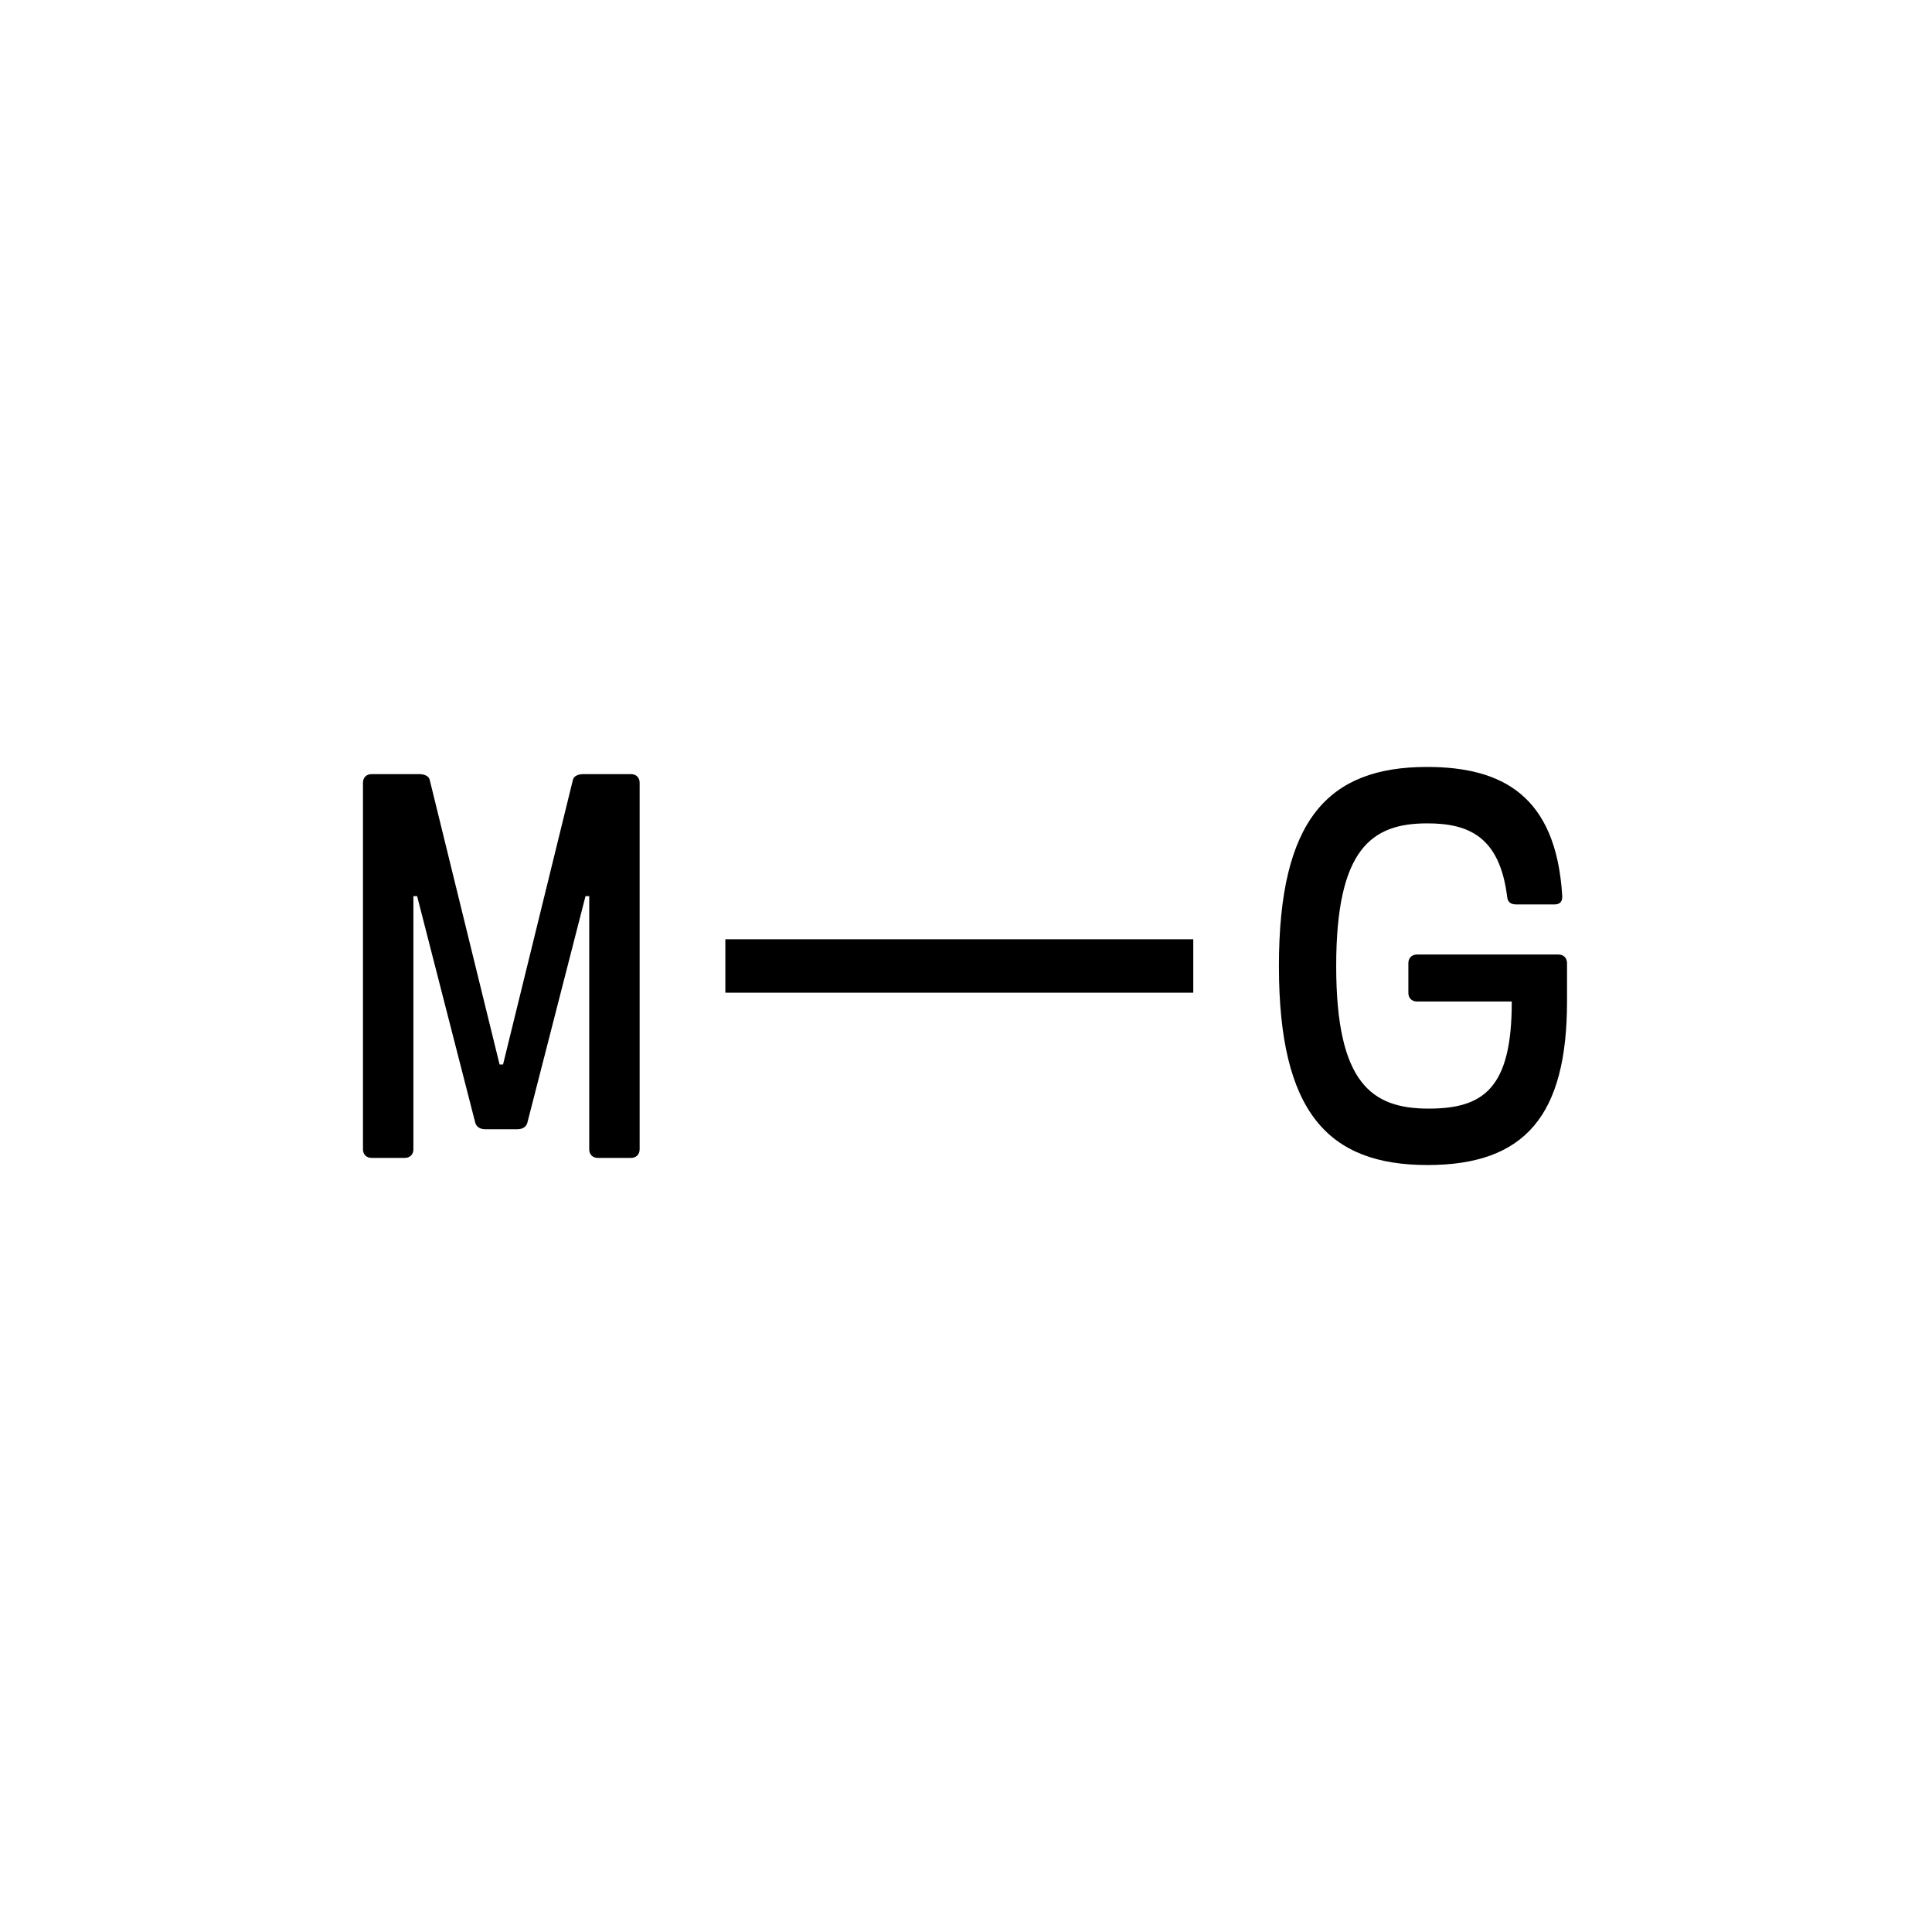
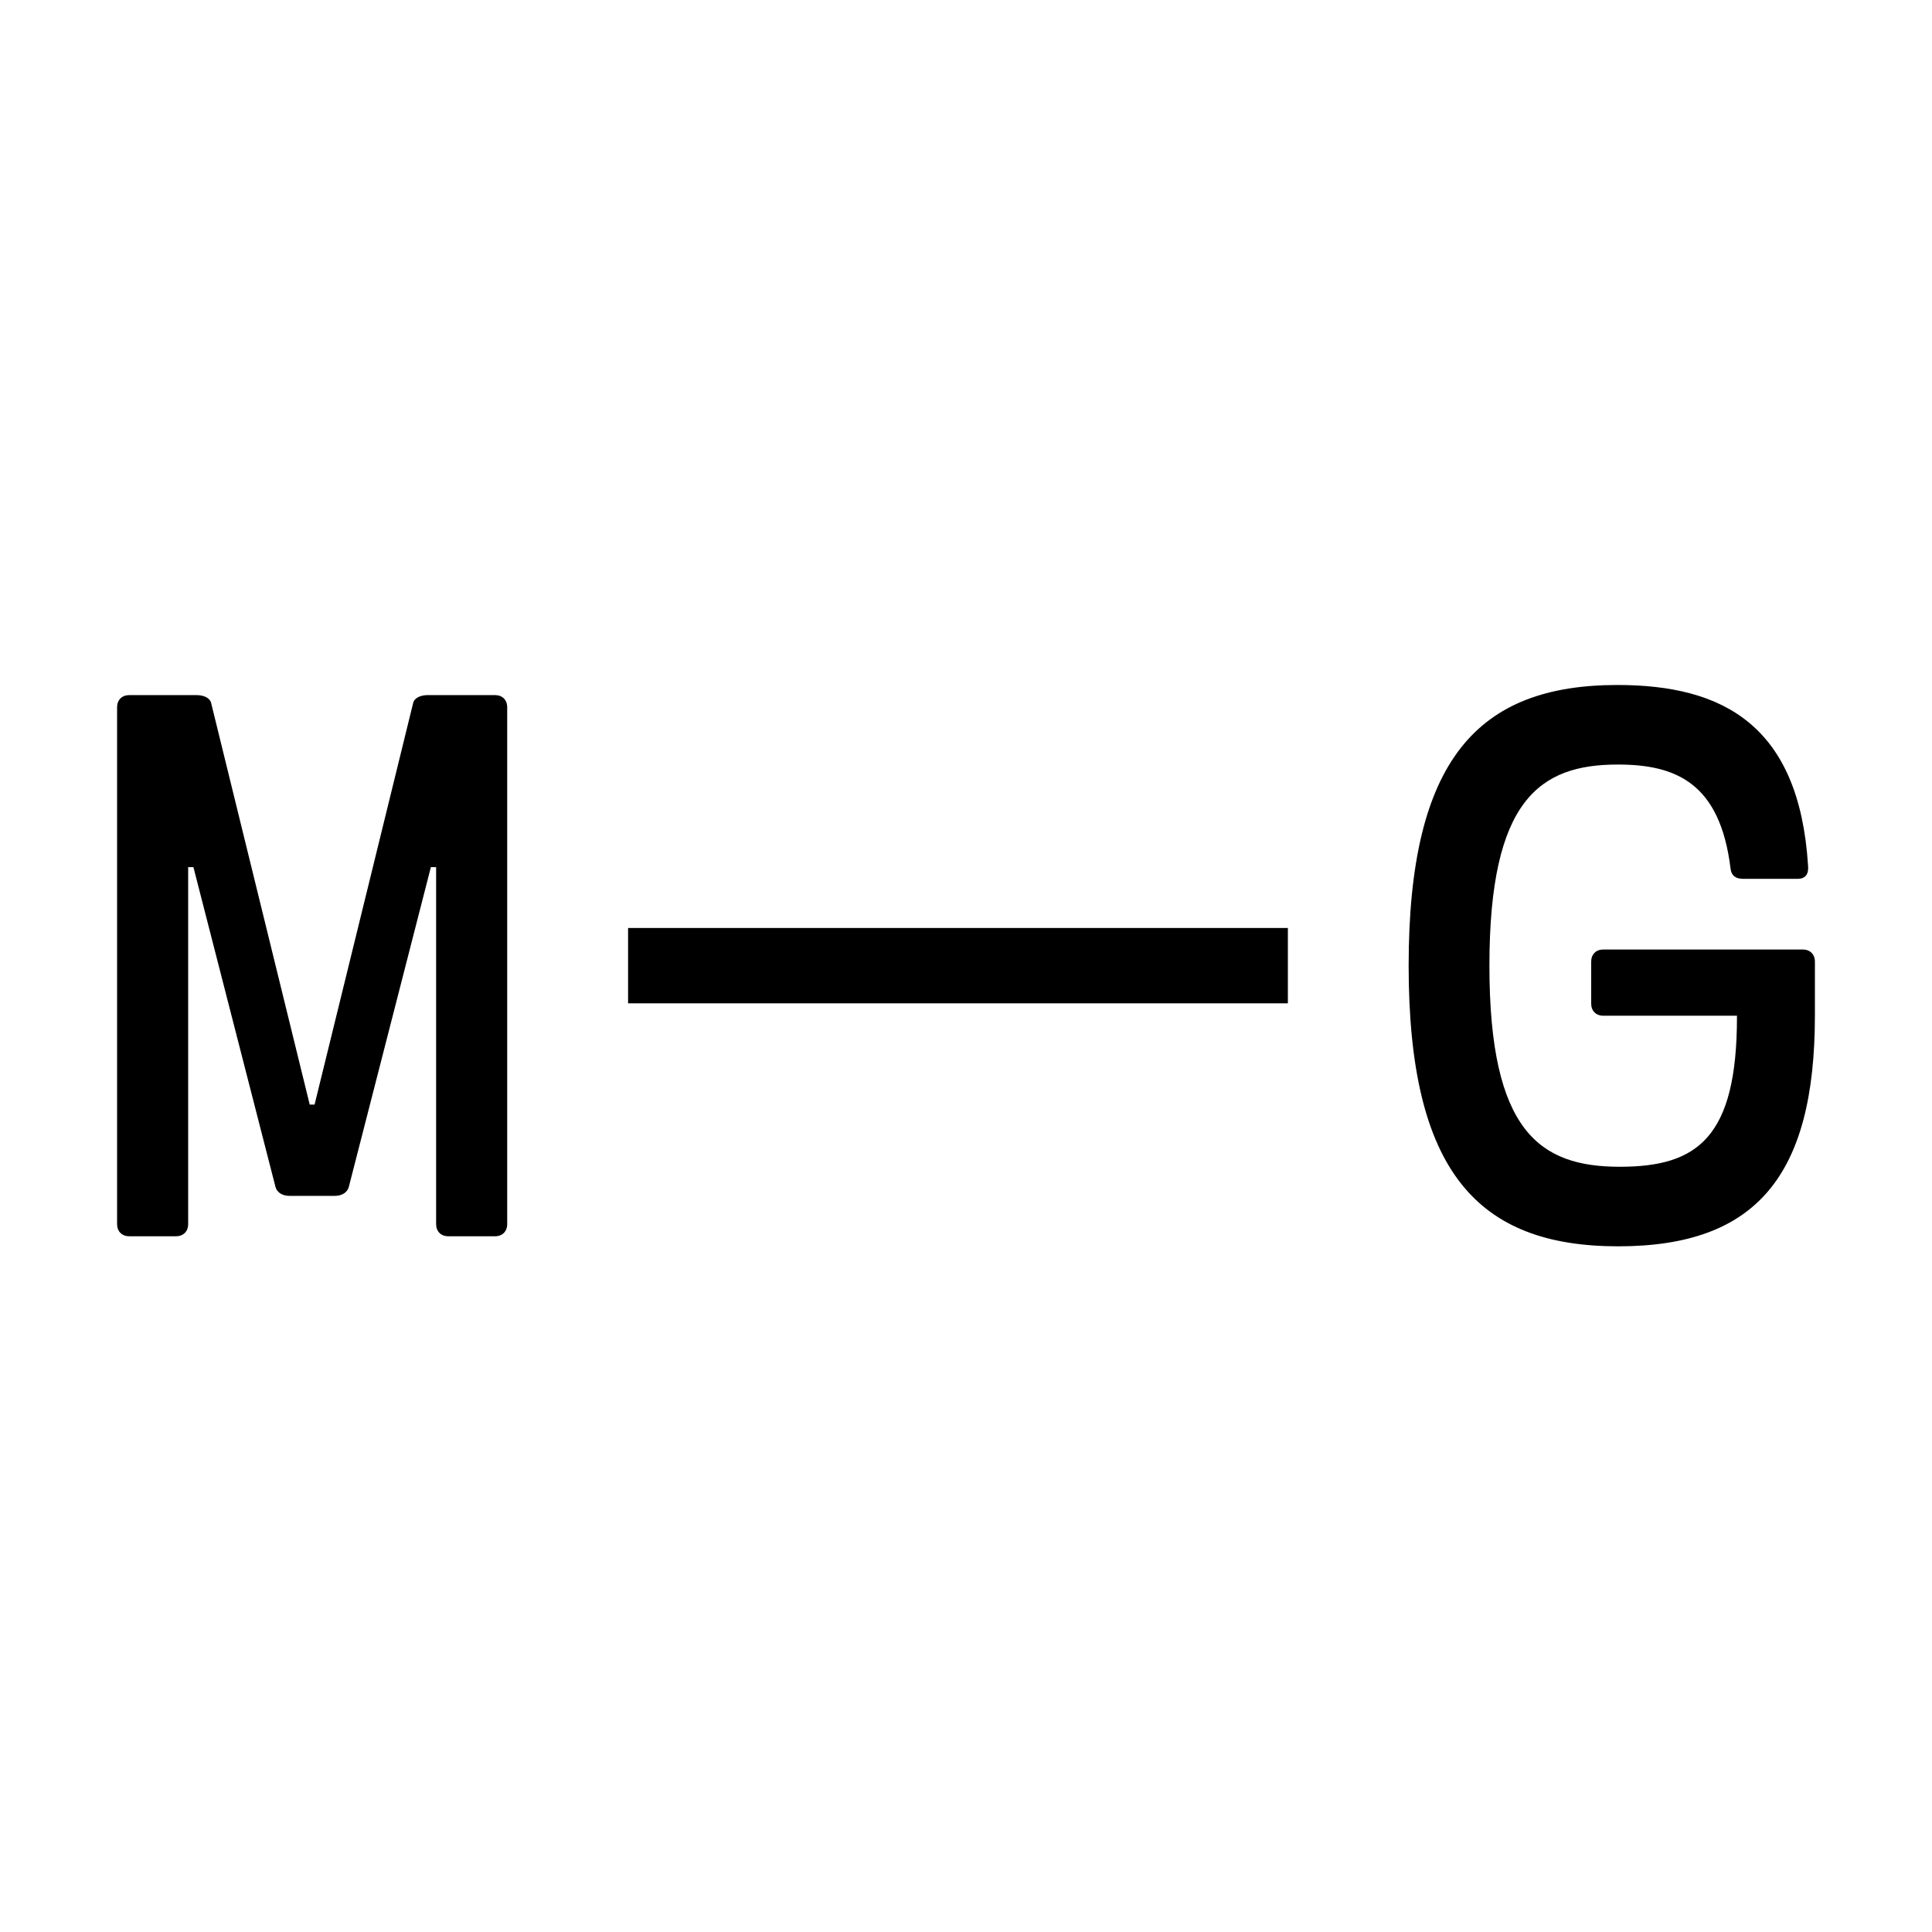
<svg xmlns="http://www.w3.org/2000/svg" width="330" height="330" viewBox="0 0 330 330" fill="none">
-   <path d="M69.142 197.777H63.468C62.587 197.777 62 197.19 62 196.309V133.694C62 132.814 62.587 132.227 63.468 132.227H71.637C72.419 132.227 73.251 132.52 73.398 133.205L85.334 181.829H85.921L97.857 133.205C98.004 132.52 98.835 132.227 99.618 132.227H107.787C108.668 132.227 109.255 132.814 109.255 133.694V196.309C109.255 197.19 108.668 197.777 107.787 197.777H102.113C101.232 197.777 100.645 197.19 100.645 196.309V153.066H100.009L90.079 191.76C89.883 192.542 89.15 192.885 88.367 192.885H82.888C82.105 192.885 81.371 192.542 81.176 191.76L71.246 153.066H70.61V196.309C70.61 197.19 70.022 197.777 69.142 197.777Z" fill="black" />
-   <path d="M123.896 160.434H203.819V169.56H123.896V160.434Z" fill="black" />
-   <path d="M266.193 163.041C267.073 163.041 267.66 163.628 267.66 164.509V171.015C267.66 190.484 260.518 198.996 243.837 198.996C226.863 198.996 218.449 189.995 218.449 164.998C218.449 140.001 226.863 131 243.739 131C256.556 131 265.752 135.892 266.829 152.866C266.926 153.894 266.535 154.481 265.557 154.481H258.953C258.121 154.481 257.534 154.138 257.436 153.209C256.164 142.838 250.784 140.637 243.788 140.637C234.347 140.637 228.232 144.893 228.232 164.998C228.232 185.103 234.347 189.359 244.033 189.359C253.425 189.359 258.219 185.837 258.219 171.211V171.064H242.027C241.147 171.064 240.56 170.477 240.56 169.596V164.509C240.56 163.628 241.147 163.041 242.027 163.041H266.193Z" fill="black" />
+   <path d="M30.071 211.162H22.069C20.828 211.162 20 210.334 20 209.093V120.8C20 119.558 20.828 118.73 22.069 118.73H33.589C34.693 118.73 35.865 119.144 36.072 120.11L52.903 188.675H53.731L70.561 120.11C70.769 119.144 71.941 118.73 73.045 118.73H84.564C85.806 118.73 86.634 119.558 86.634 120.8V209.093C86.634 210.334 85.806 211.162 84.564 211.162H76.563C75.321 211.162 74.493 210.334 74.493 209.093V148.115H73.597L59.594 202.678C59.318 203.781 58.283 204.264 57.18 204.264H49.454C48.35 204.264 47.316 203.781 47.04 202.678L33.037 148.115H32.14V209.093C32.14 210.334 31.312 211.162 30.071 211.162Z" fill="black" />
+   <path d="M107.28 158.506H219.978V171.375H107.28V158.506Z" fill="black" />
+   <path d="M307.931 162.181C309.172 162.181 310 163.009 310 164.251V173.425C310 200.878 299.929 212.881 276.407 212.881C252.472 212.881 240.607 200.189 240.607 164.94C240.607 129.692 252.472 117 276.27 117C294.342 117 307.31 123.898 308.828 147.834C308.966 149.282 308.414 150.11 307.034 150.11H297.722C296.549 150.11 295.722 149.627 295.584 148.316C293.79 133.693 286.202 130.589 276.338 130.589C263.026 130.589 254.403 136.59 254.403 164.94C254.403 193.291 263.026 199.292 276.683 199.292C289.927 199.292 296.687 194.325 296.687 173.701V173.494H273.855C272.614 173.494 271.786 172.666 271.786 171.424V164.251C271.786 163.009 272.614 162.181 273.855 162.181H307.931Z" fill="black" />
</svg>
